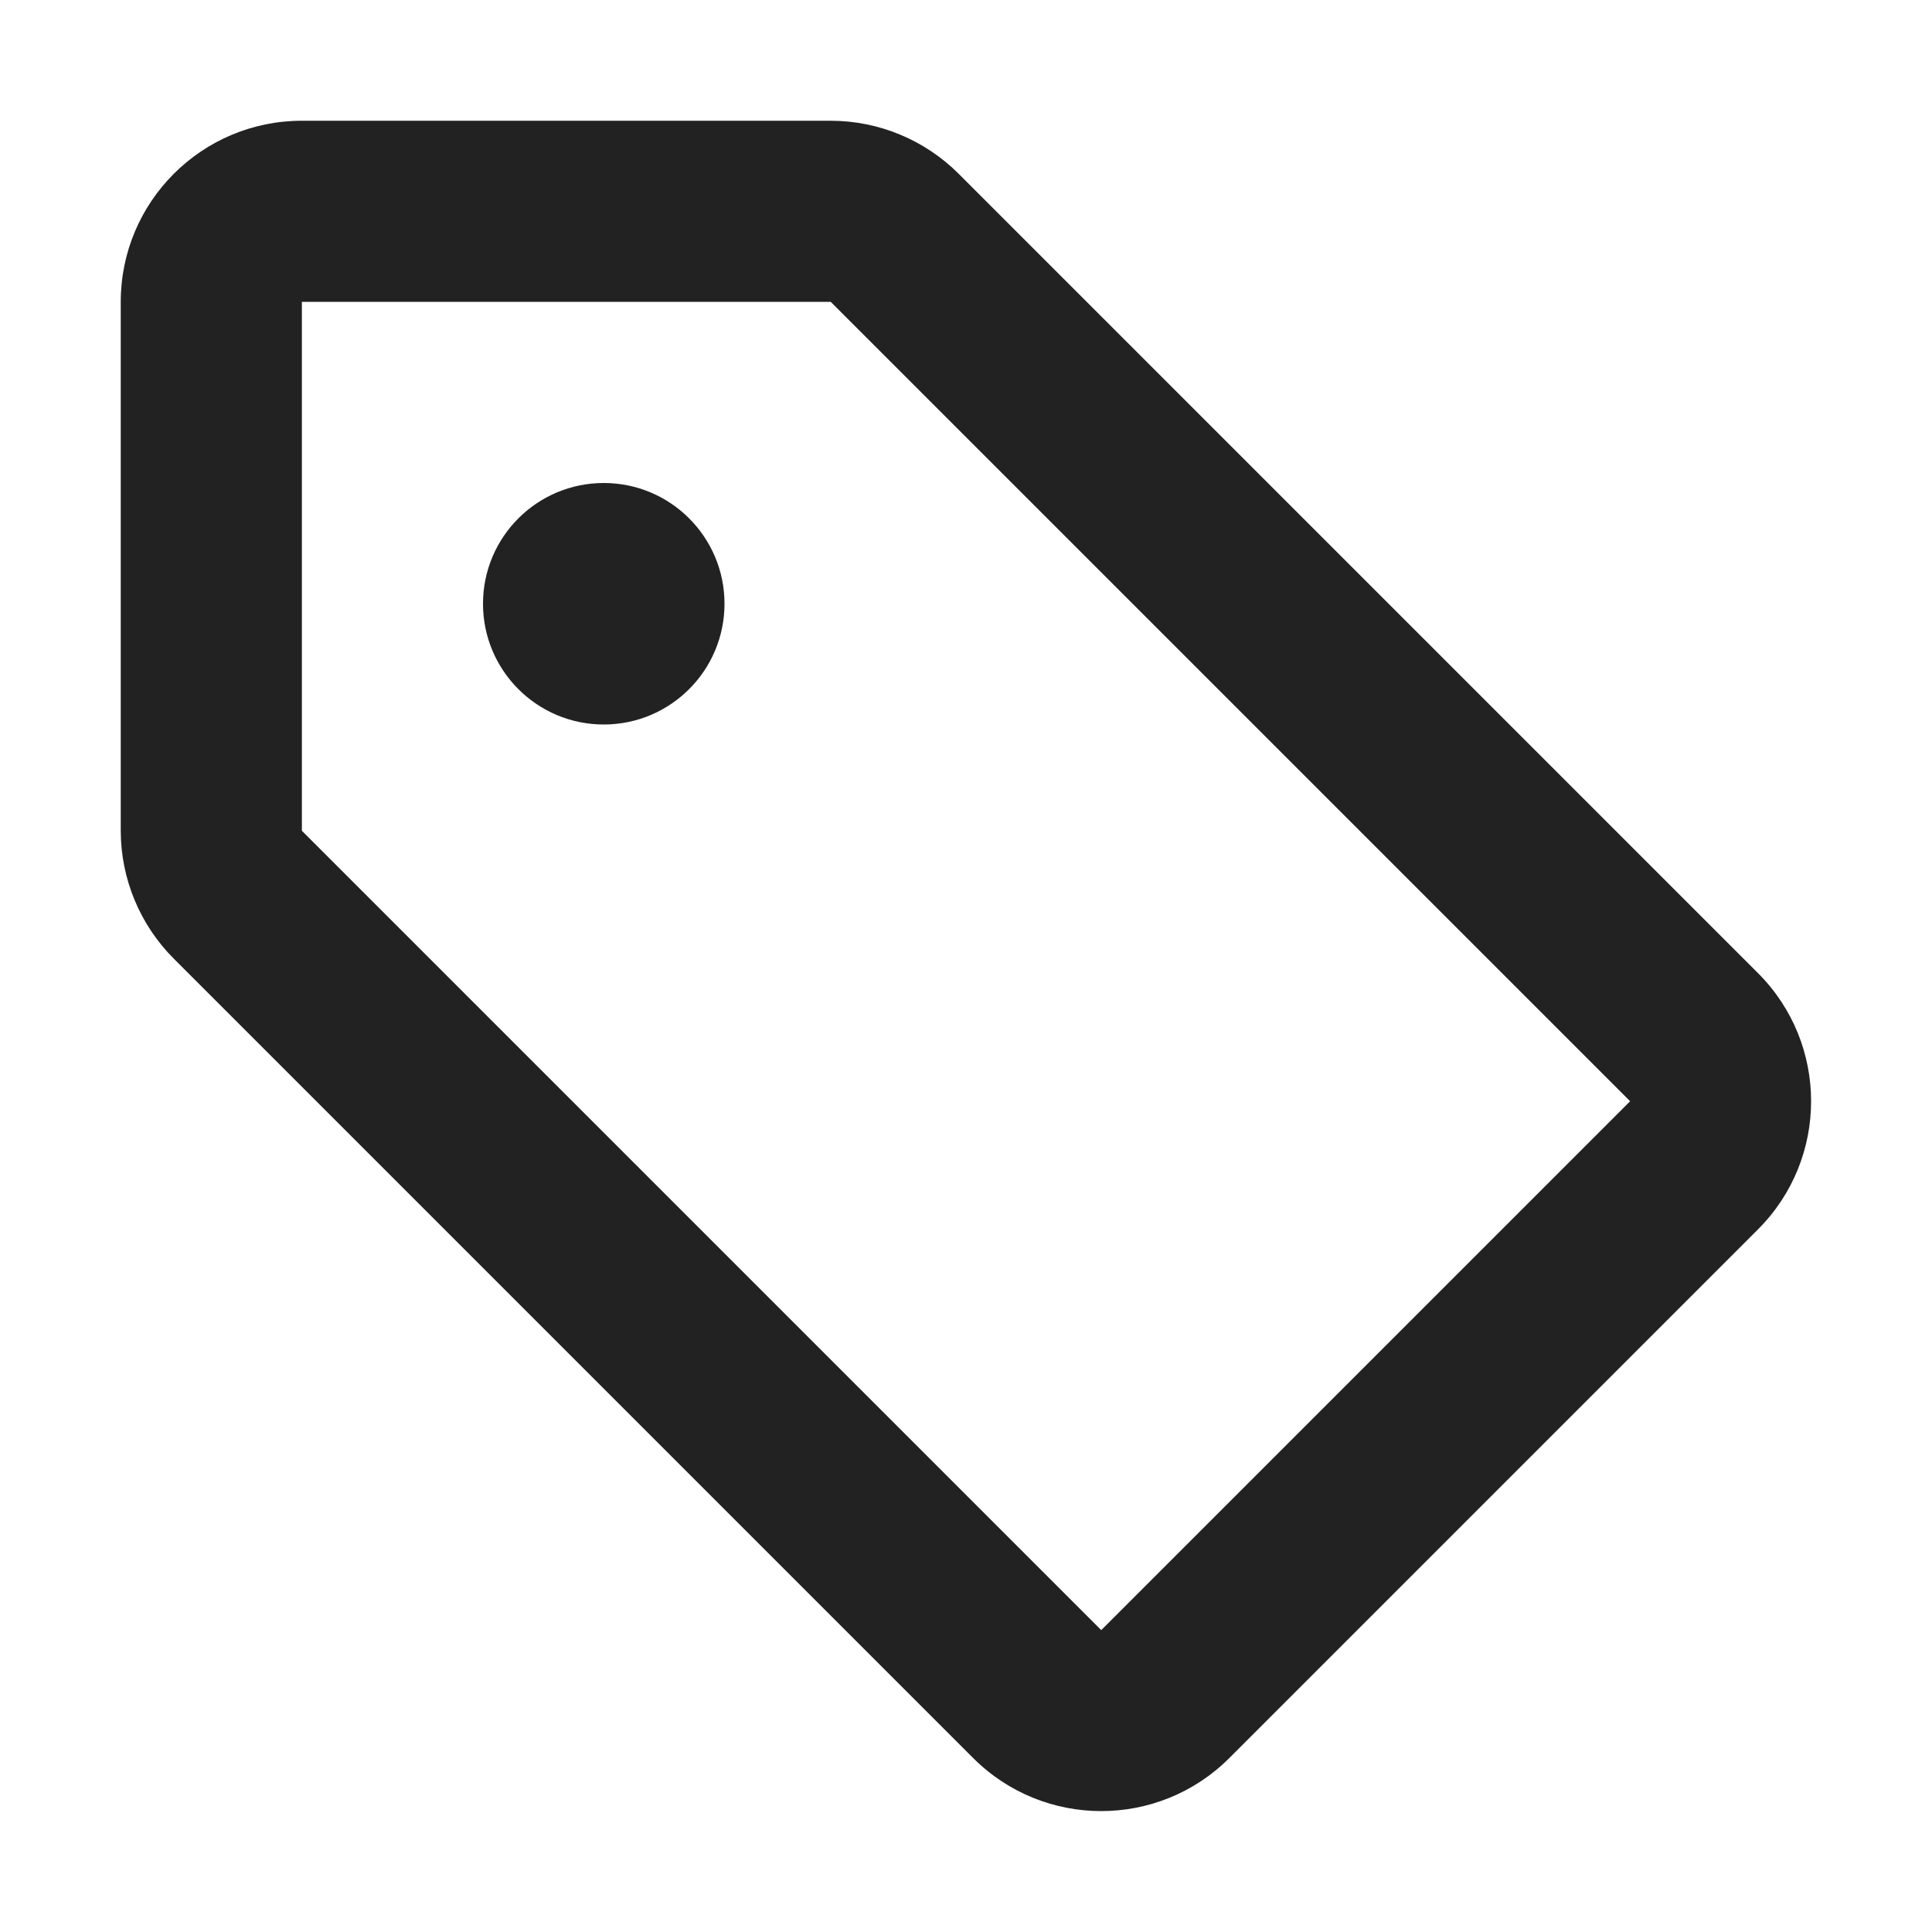
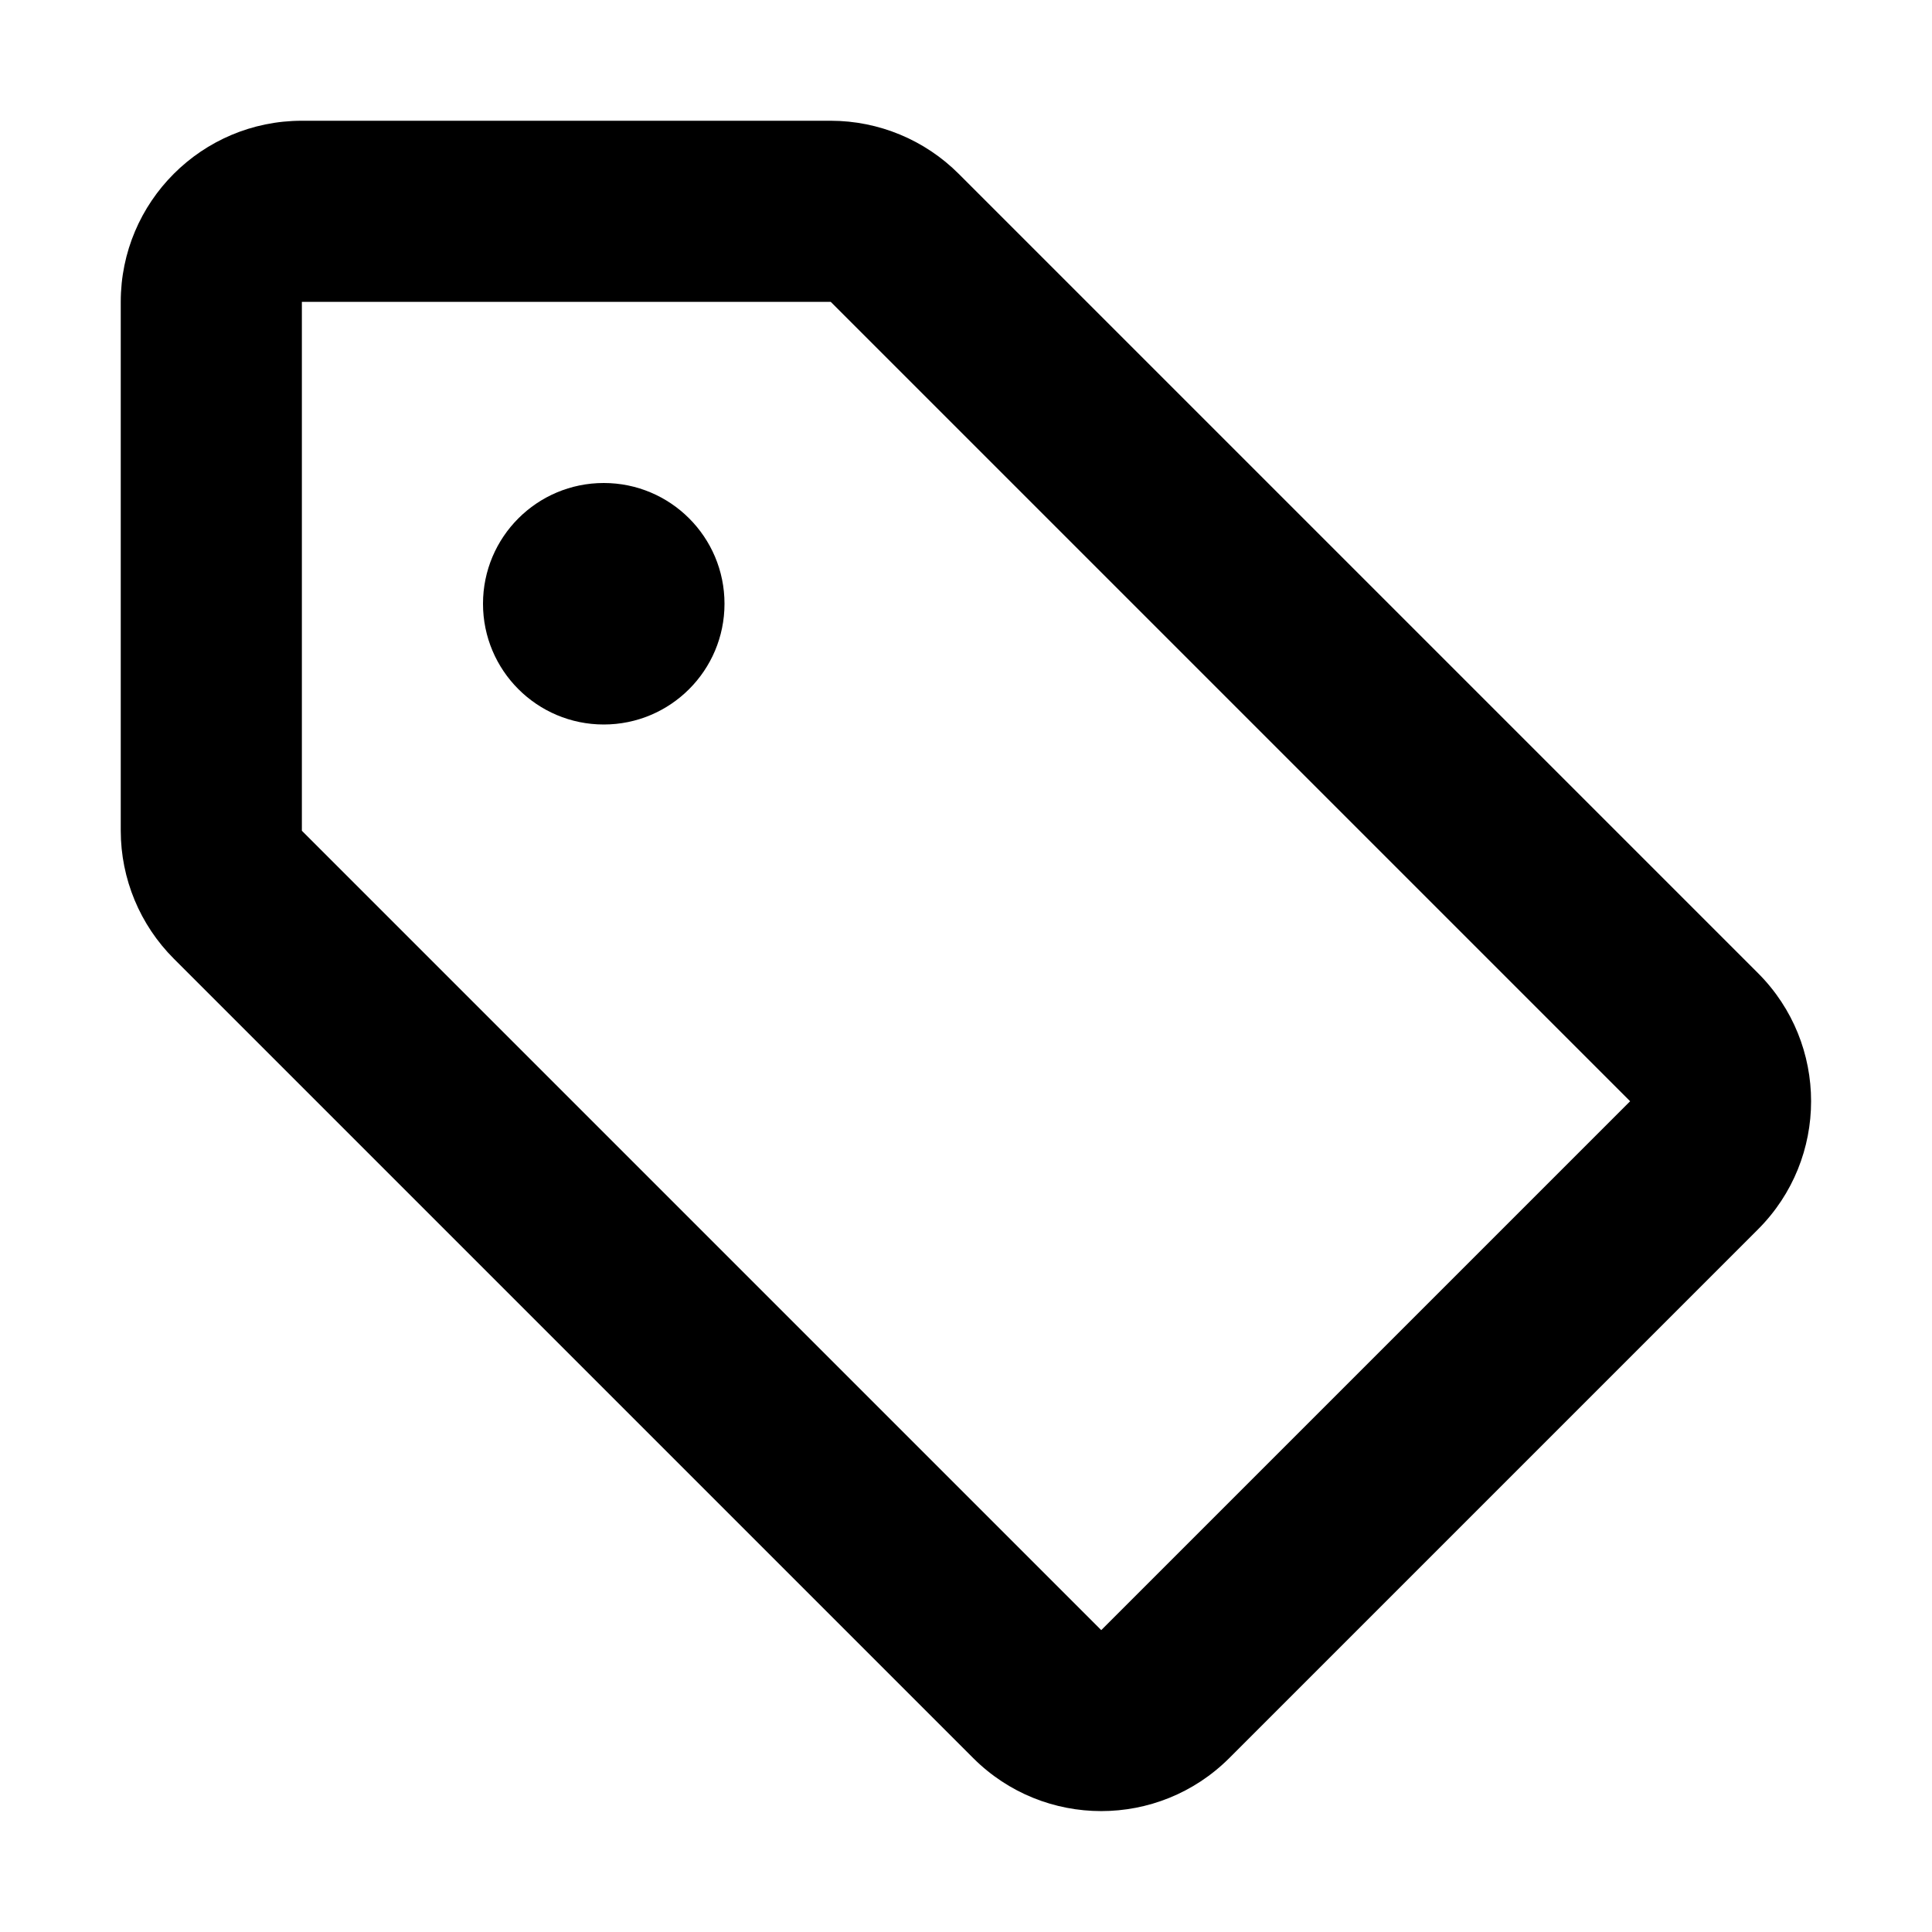
<svg xmlns="http://www.w3.org/2000/svg" width="16" height="16" viewBox="0 0 16 16">
-   <path fill="#222" fill-rule="evenodd" d="M2.5 1A1.5 1.5 0 0 0 1 2.5v4.38a1.5 1.5 0 0 0 .44 1.06l6.62 6.62a1.5 1.5 0 0 0 2.12 0l4.38-4.38a1.5 1.5 0 0 0 0-2.12L7.94 1.44A1.5 1.5 0 0 0 6.88 1zm0 1.5h4.38L13.5 9.12 9.12 13.5 2.5 6.88zM5 4a1 1 0 1 0 0 2 1 1 0 0 0 0-2z" />
+   <path fill="currentColor" fill-rule="evenodd" d="M2.5 1A1.5 1.5 0 0 0 1 2.5v4.38a1.5 1.5 0 0 0 .44 1.06l6.62 6.62a1.5 1.5 0 0 0 2.12 0l4.38-4.38a1.5 1.5 0 0 0 0-2.12L7.94 1.44A1.5 1.5 0 0 0 6.88 1zm0 1.5h4.38L13.5 9.12 9.12 13.5 2.5 6.88zM5 4a1 1 0 1 0 0 2 1 1 0 0 0 0-2z" />
</svg>
